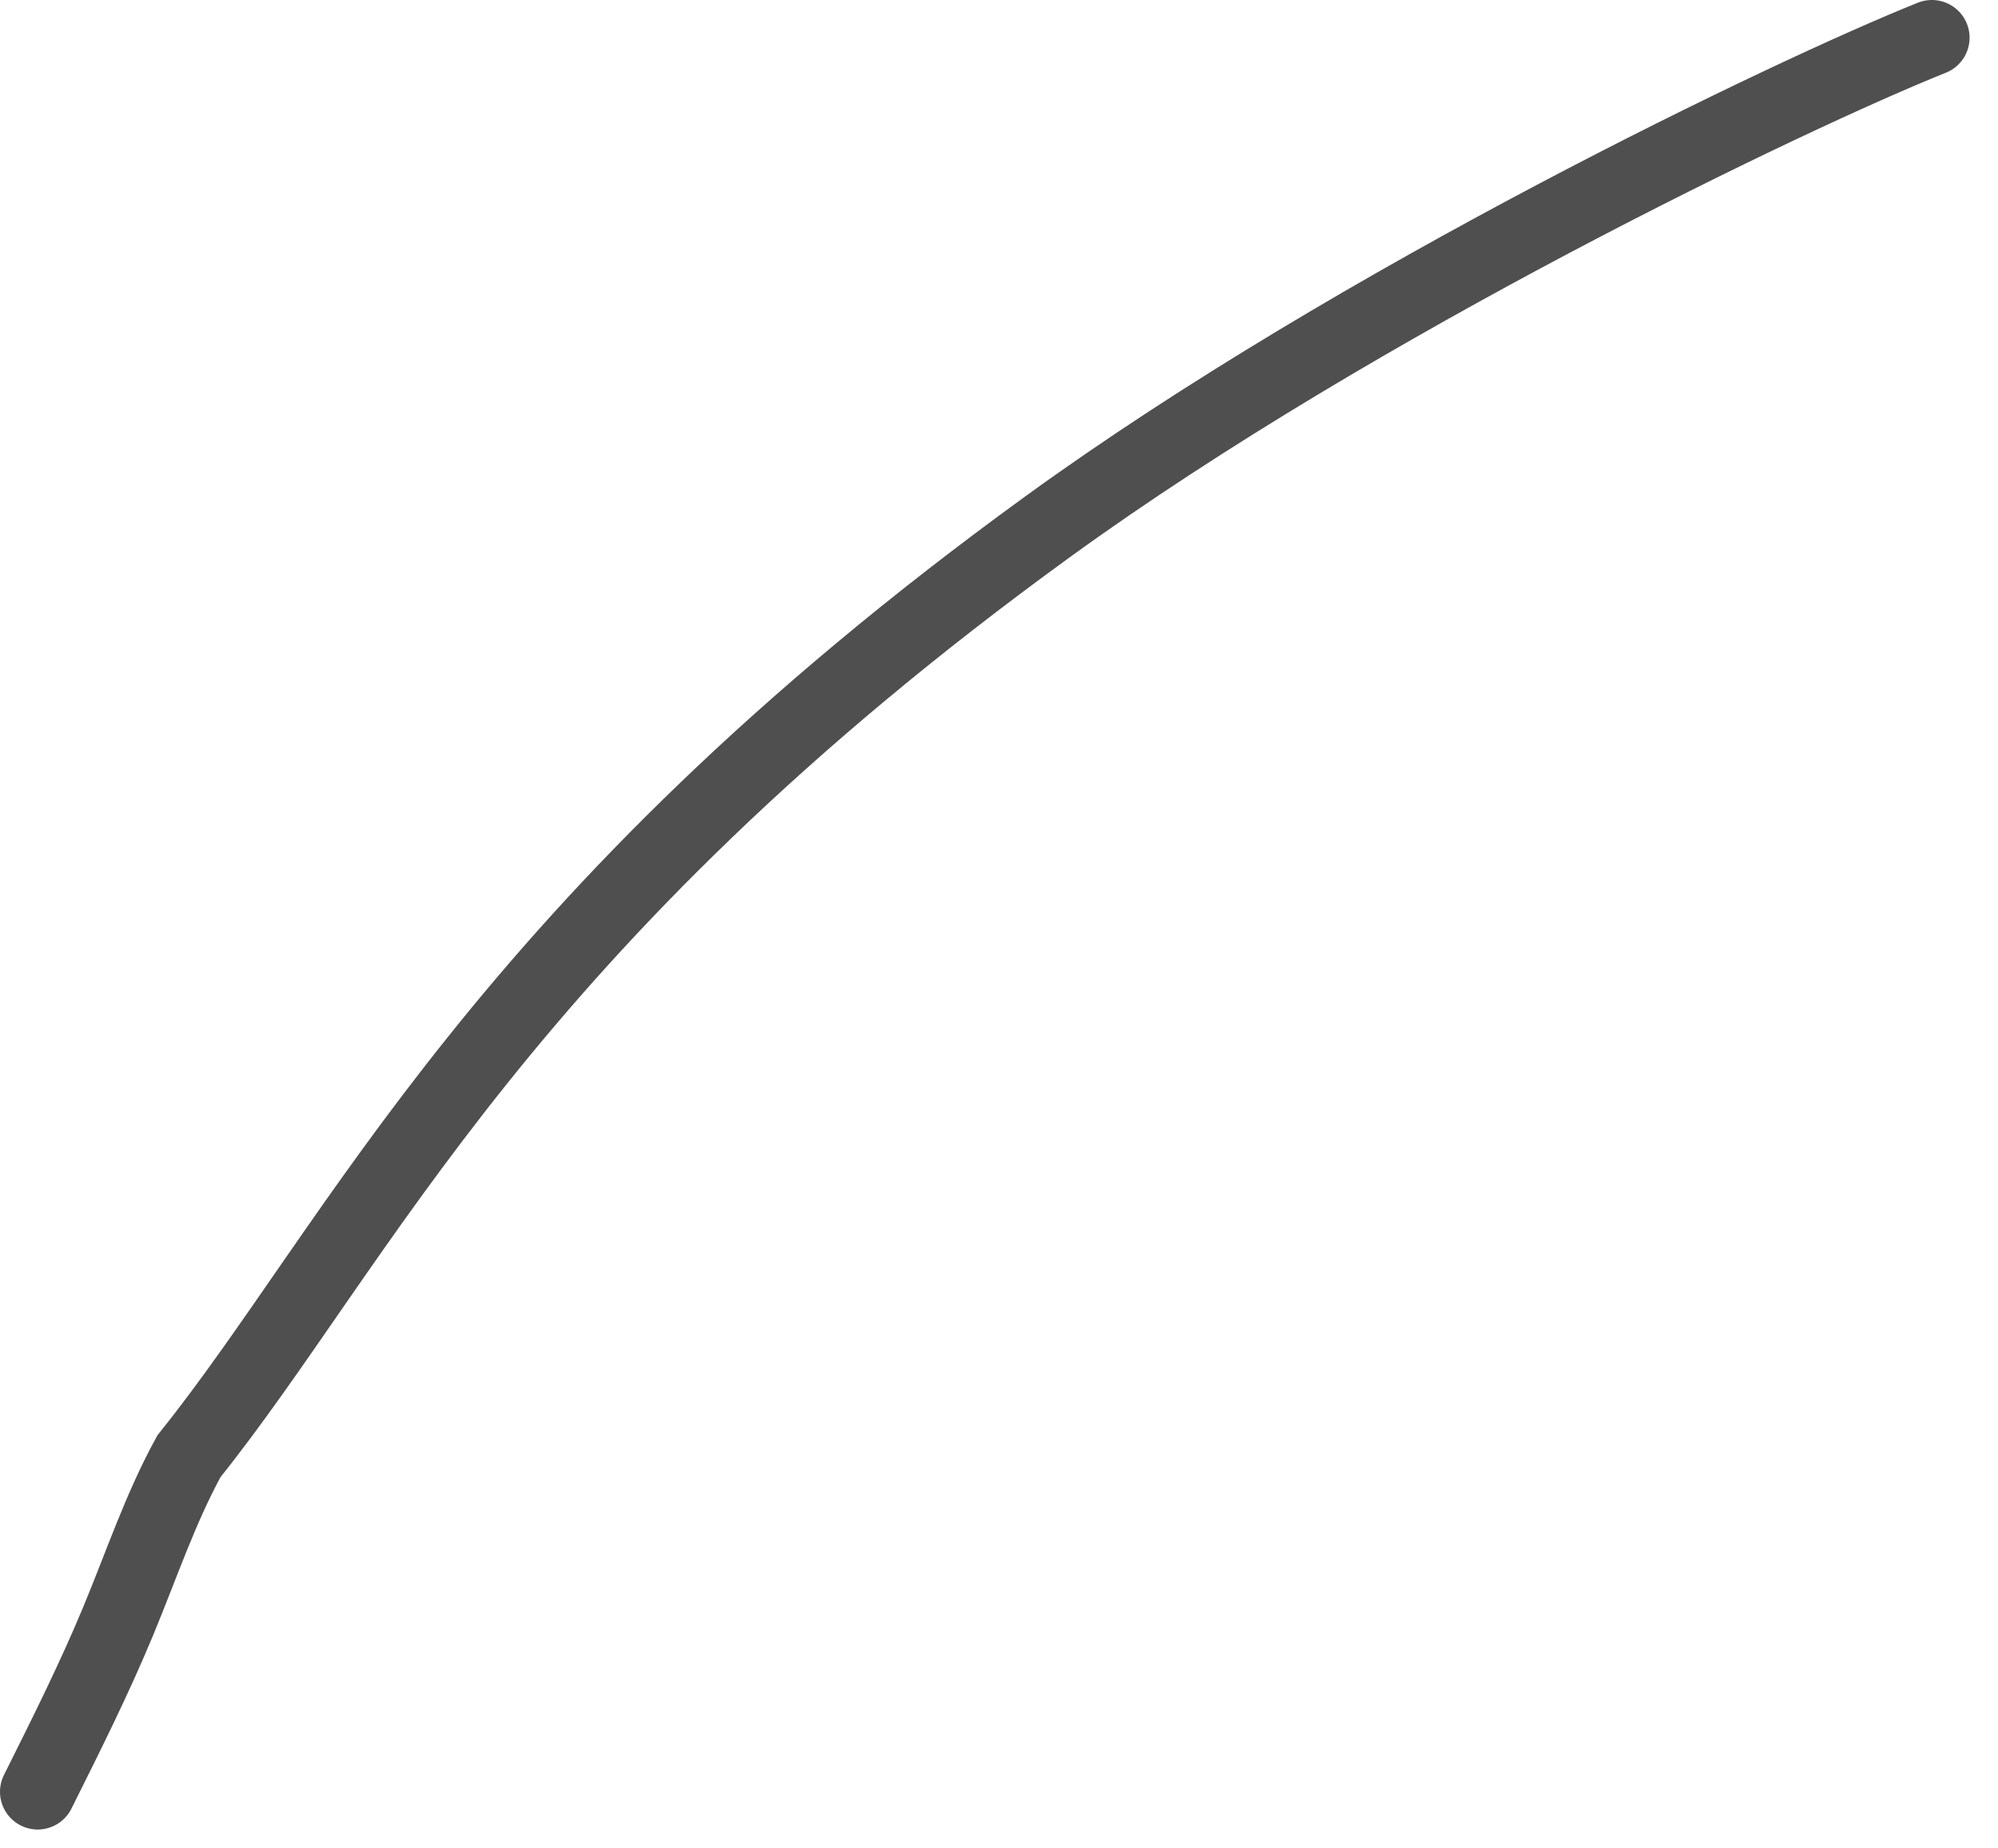
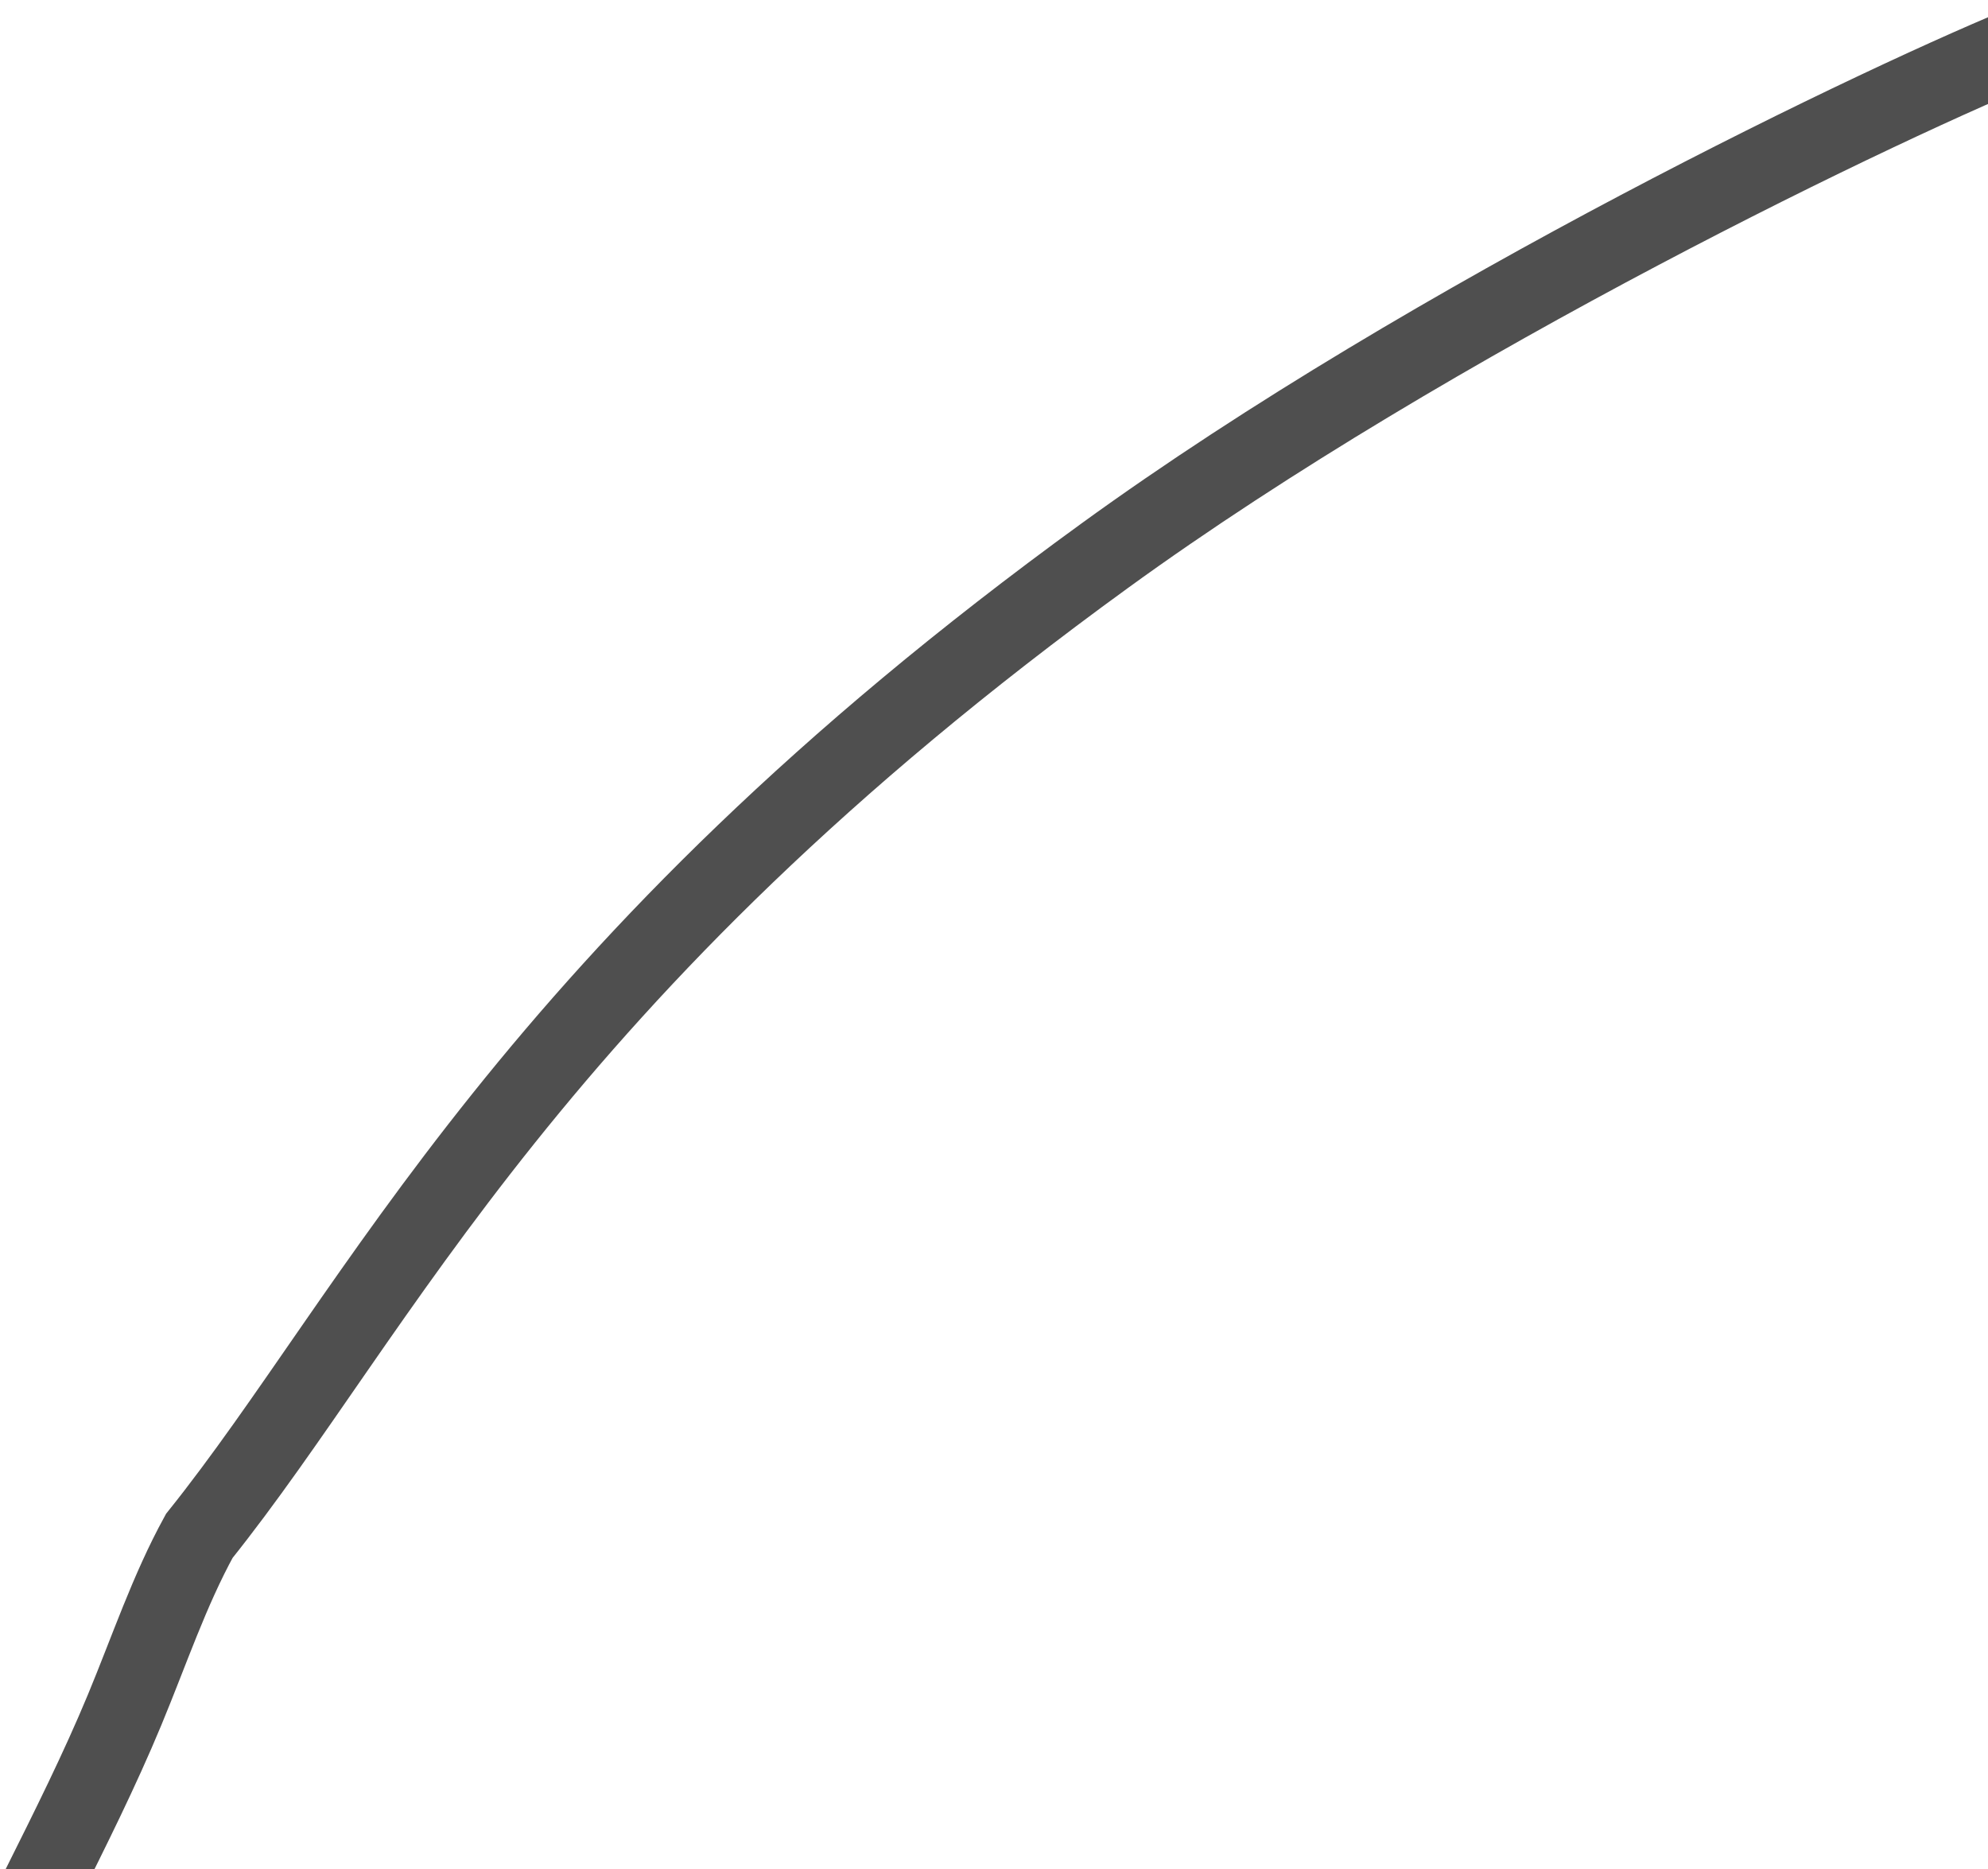
- <svg xmlns="http://www.w3.org/2000/svg" width="53" height="49" viewBox="0 0 53 49" fill="none">
+ <svg xmlns="http://www.w3.org/2000/svg" width="50" height="47" viewBox="0 0 50 47" fill="none">
  <path d="M51.246 1C47.519 2.493 36.067 7.964 27.78 13.978C13.307 24.482 9.535 32.981 5.012 38.624C4.255 40.005 3.76 41.491 3.134 42.999C2.508 44.507 1.765 45.993 1 47.524" stroke="#4F4F4F" stroke-width="2" stroke-linecap="round" />
</svg>
